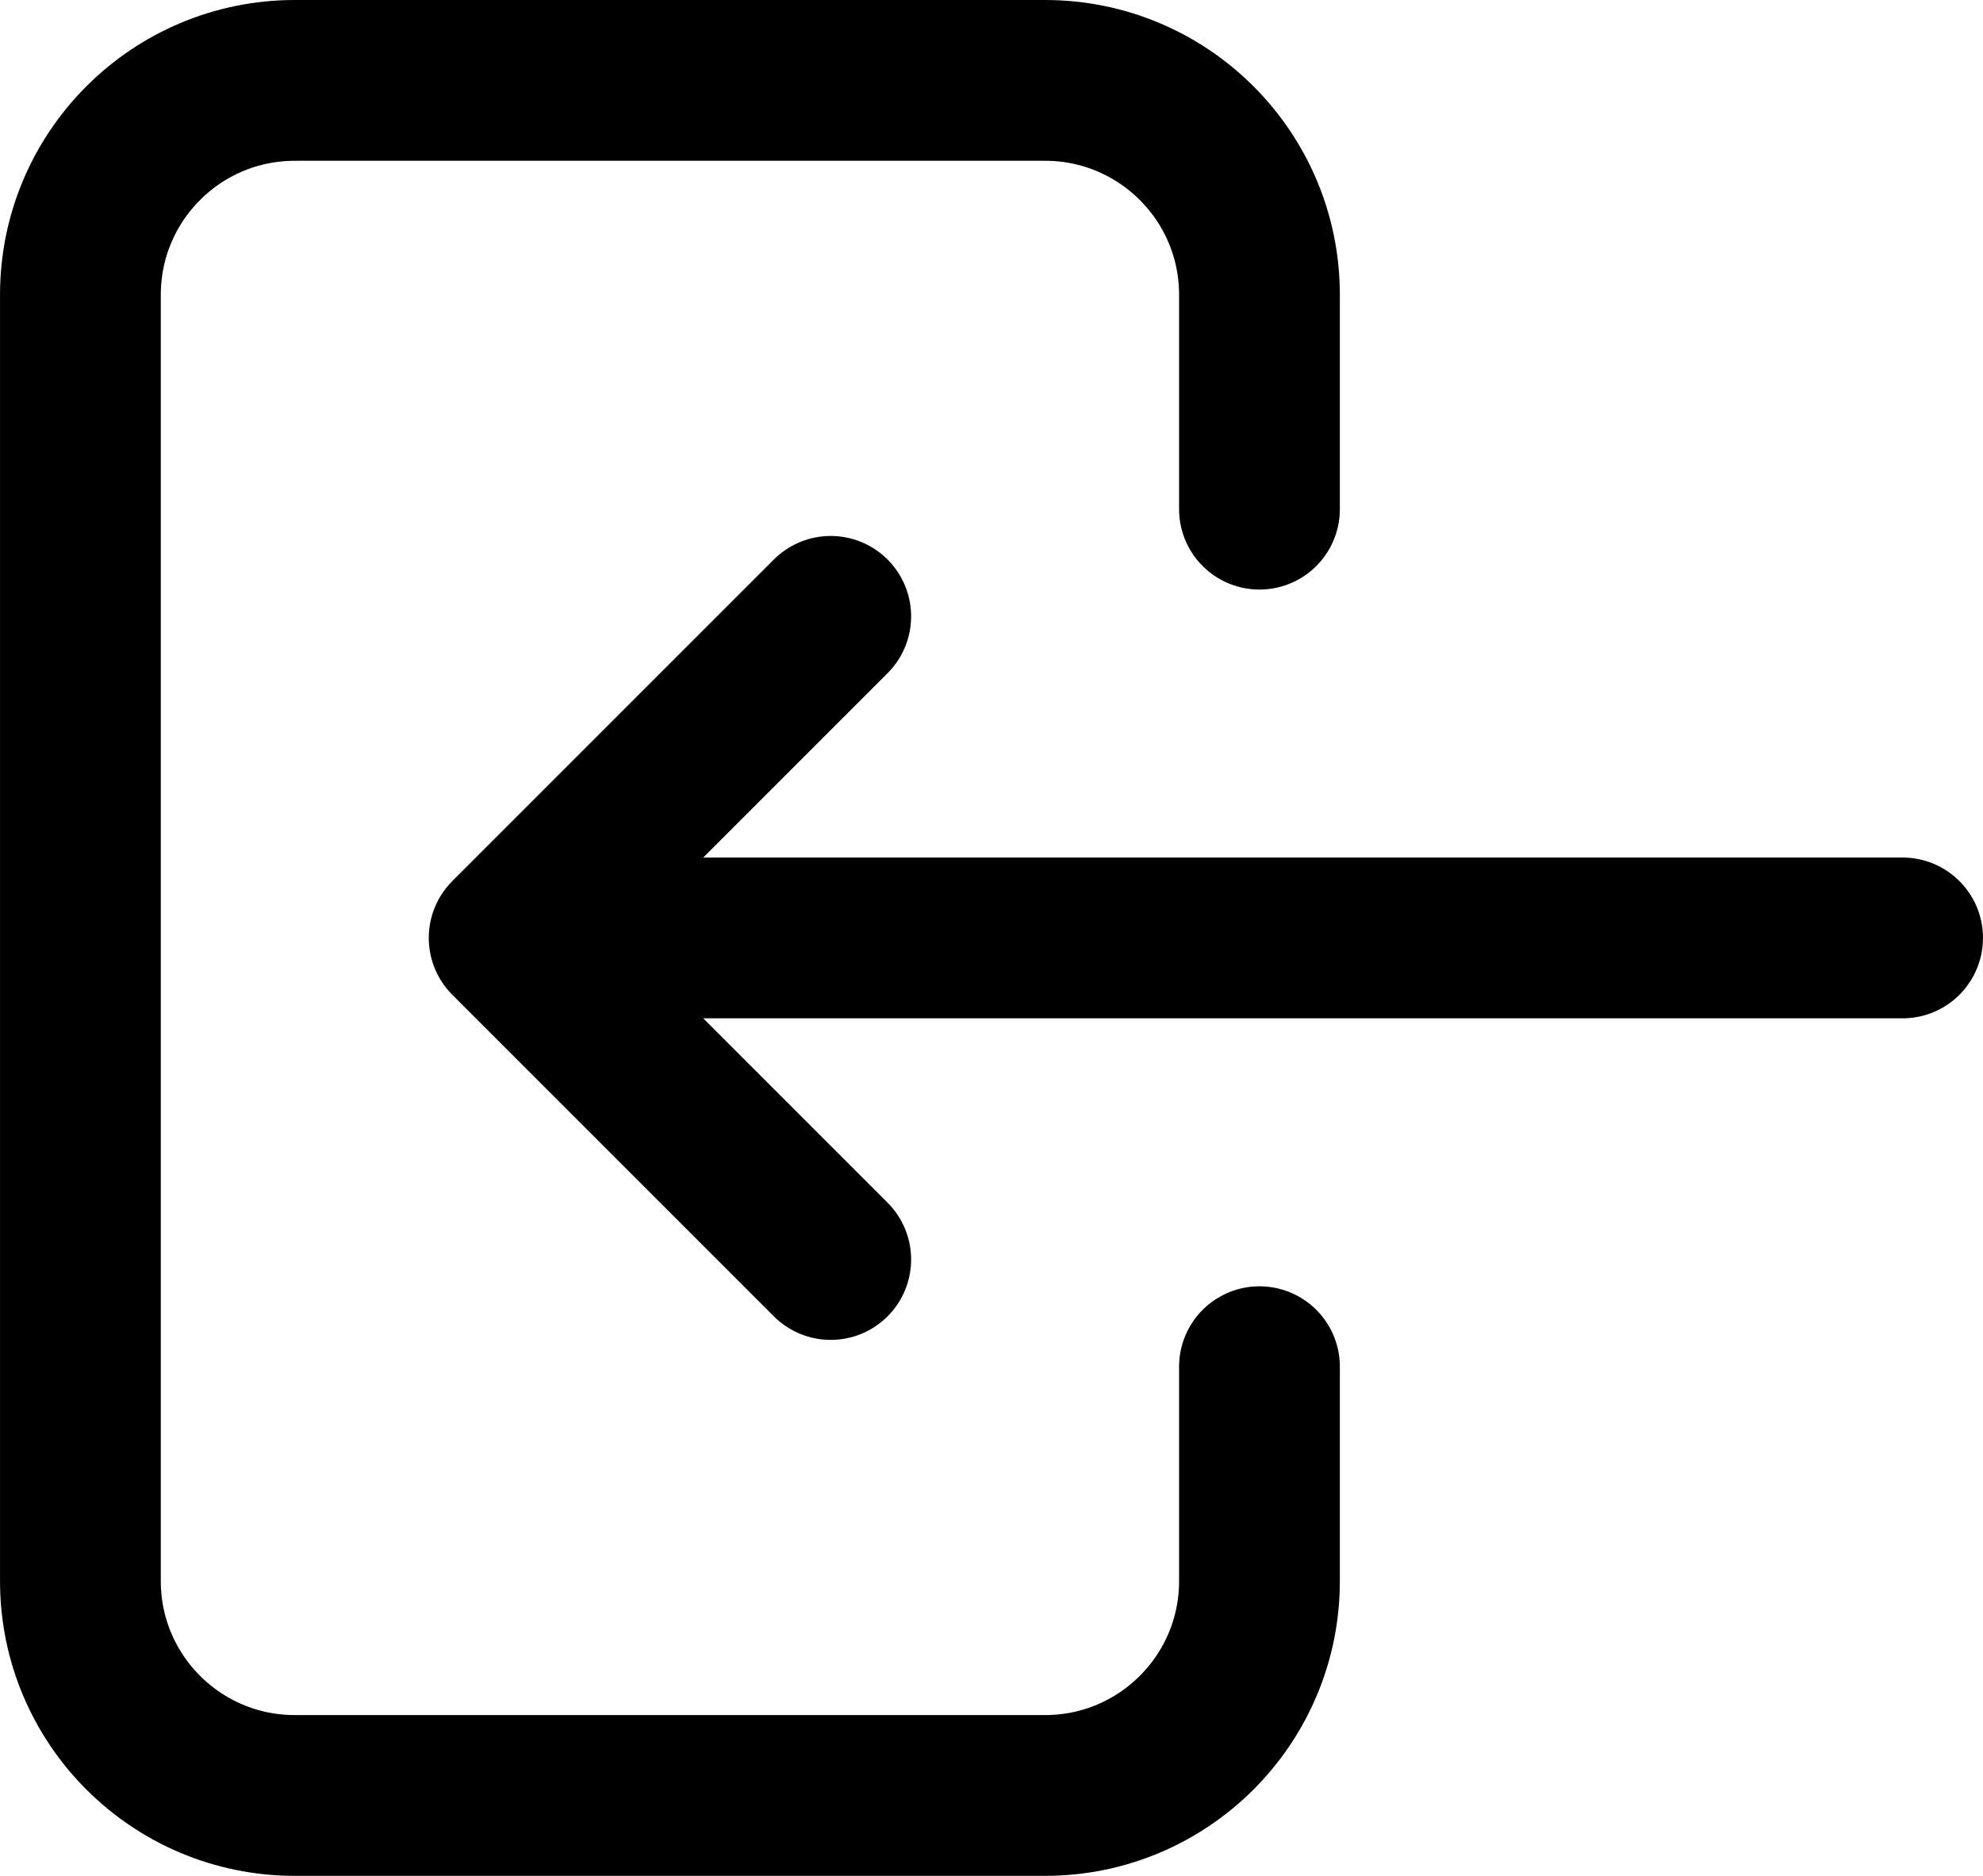
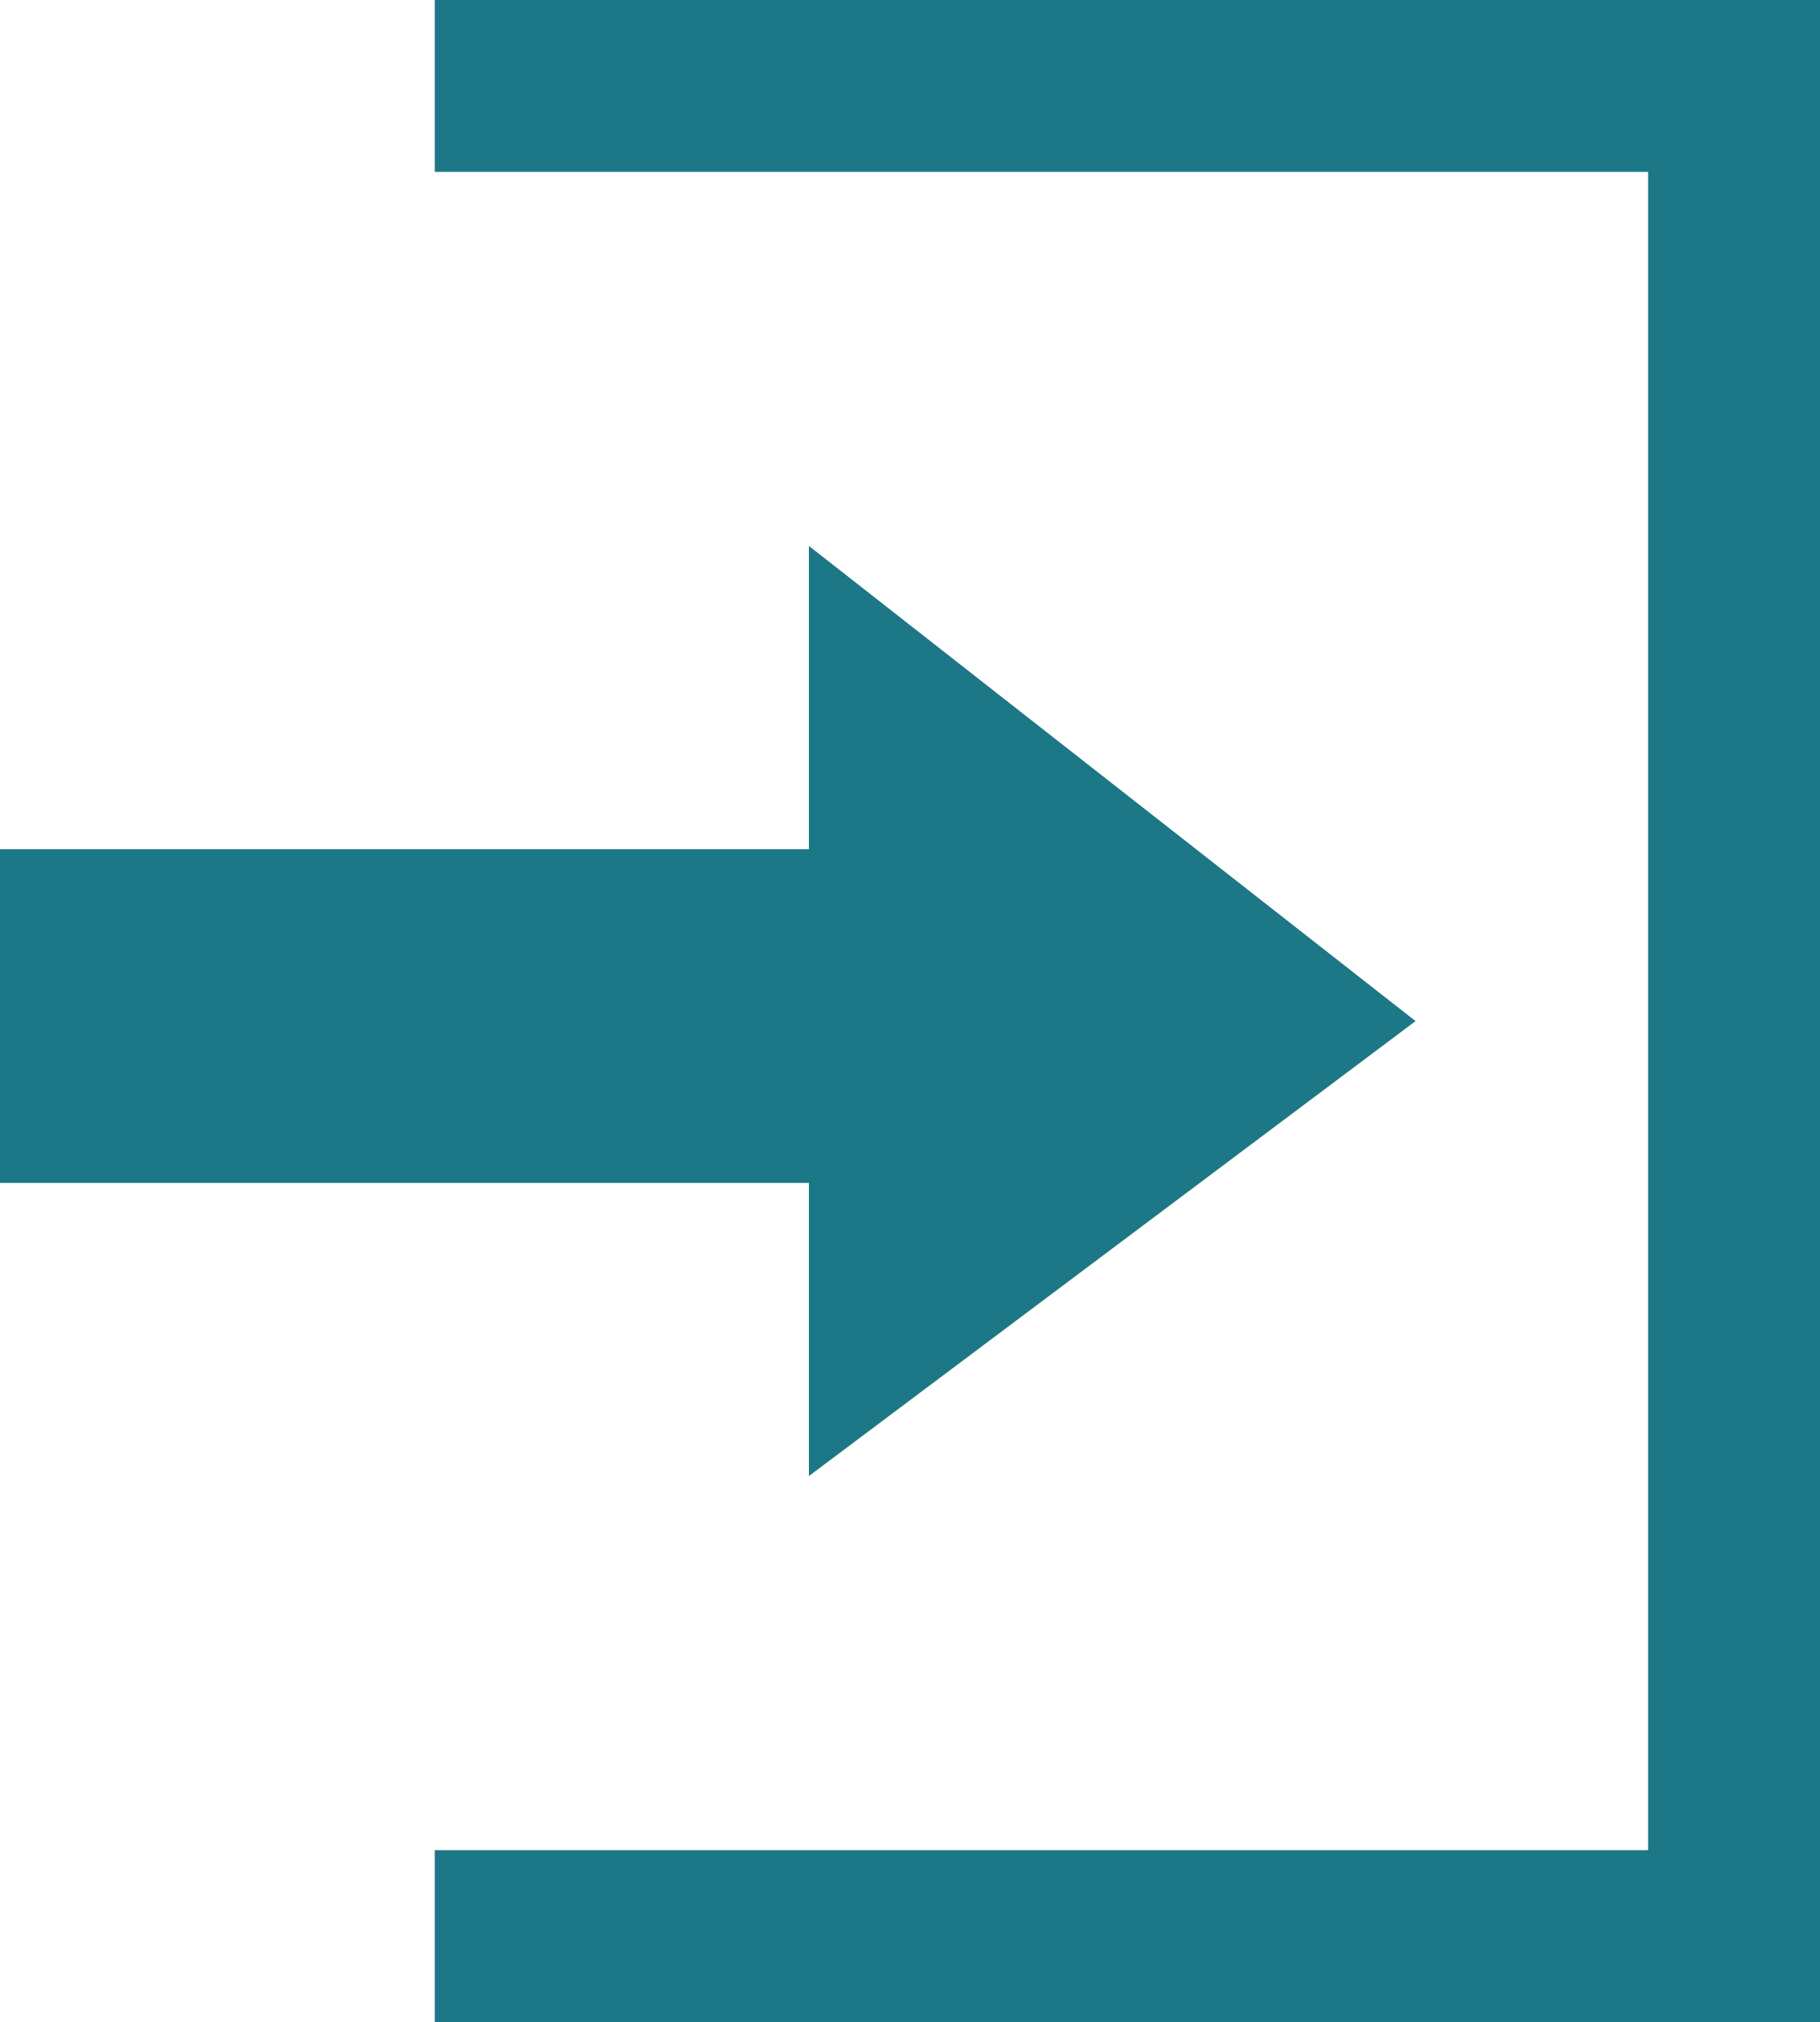
- <svg xmlns="http://www.w3.org/2000/svg" class="icon login" width="33.917" height="32.083" viewBox="0 0 18.5 17.5" stroke-width="1.5" stroke="currentColor" fill="none" stroke-linecap="round" stroke-linejoin="round" version="1.1" id="svg8">
-   <defs id="defs12" />
-   <path d="m 11.75,4.75 v -2 a 2,2 0 0 0 -2,-2 h -7 a 2,2 0 0 0 -2,2 v 12 a 2,2 0 0 0 2,2 h 7 a 2,2 0 0 0 2,-2 v -2" id="path4" />
-   <path d="m 17.75,8.75 h -13 l 3,-3 m 0,6 -3,-3" id="path6" />
+ <svg xmlns="http://www.w3.org/2000/svg" width="18" height="20" viewBox="0 0 18 20" version="1.1" id="svg4">
+   <defs id="defs8" />
+   <path d="m 4.3,0 v 1.7 h 12 V 18.3 H 4.3 V 20 H 18 V 0 Z M 8,5.4 v 3 H 0 v 3.3 h 8 v 2.9 l 6,-4.5 z" id="path2" style="fill:#1c7786;fill-opacity:1" />
</svg>
